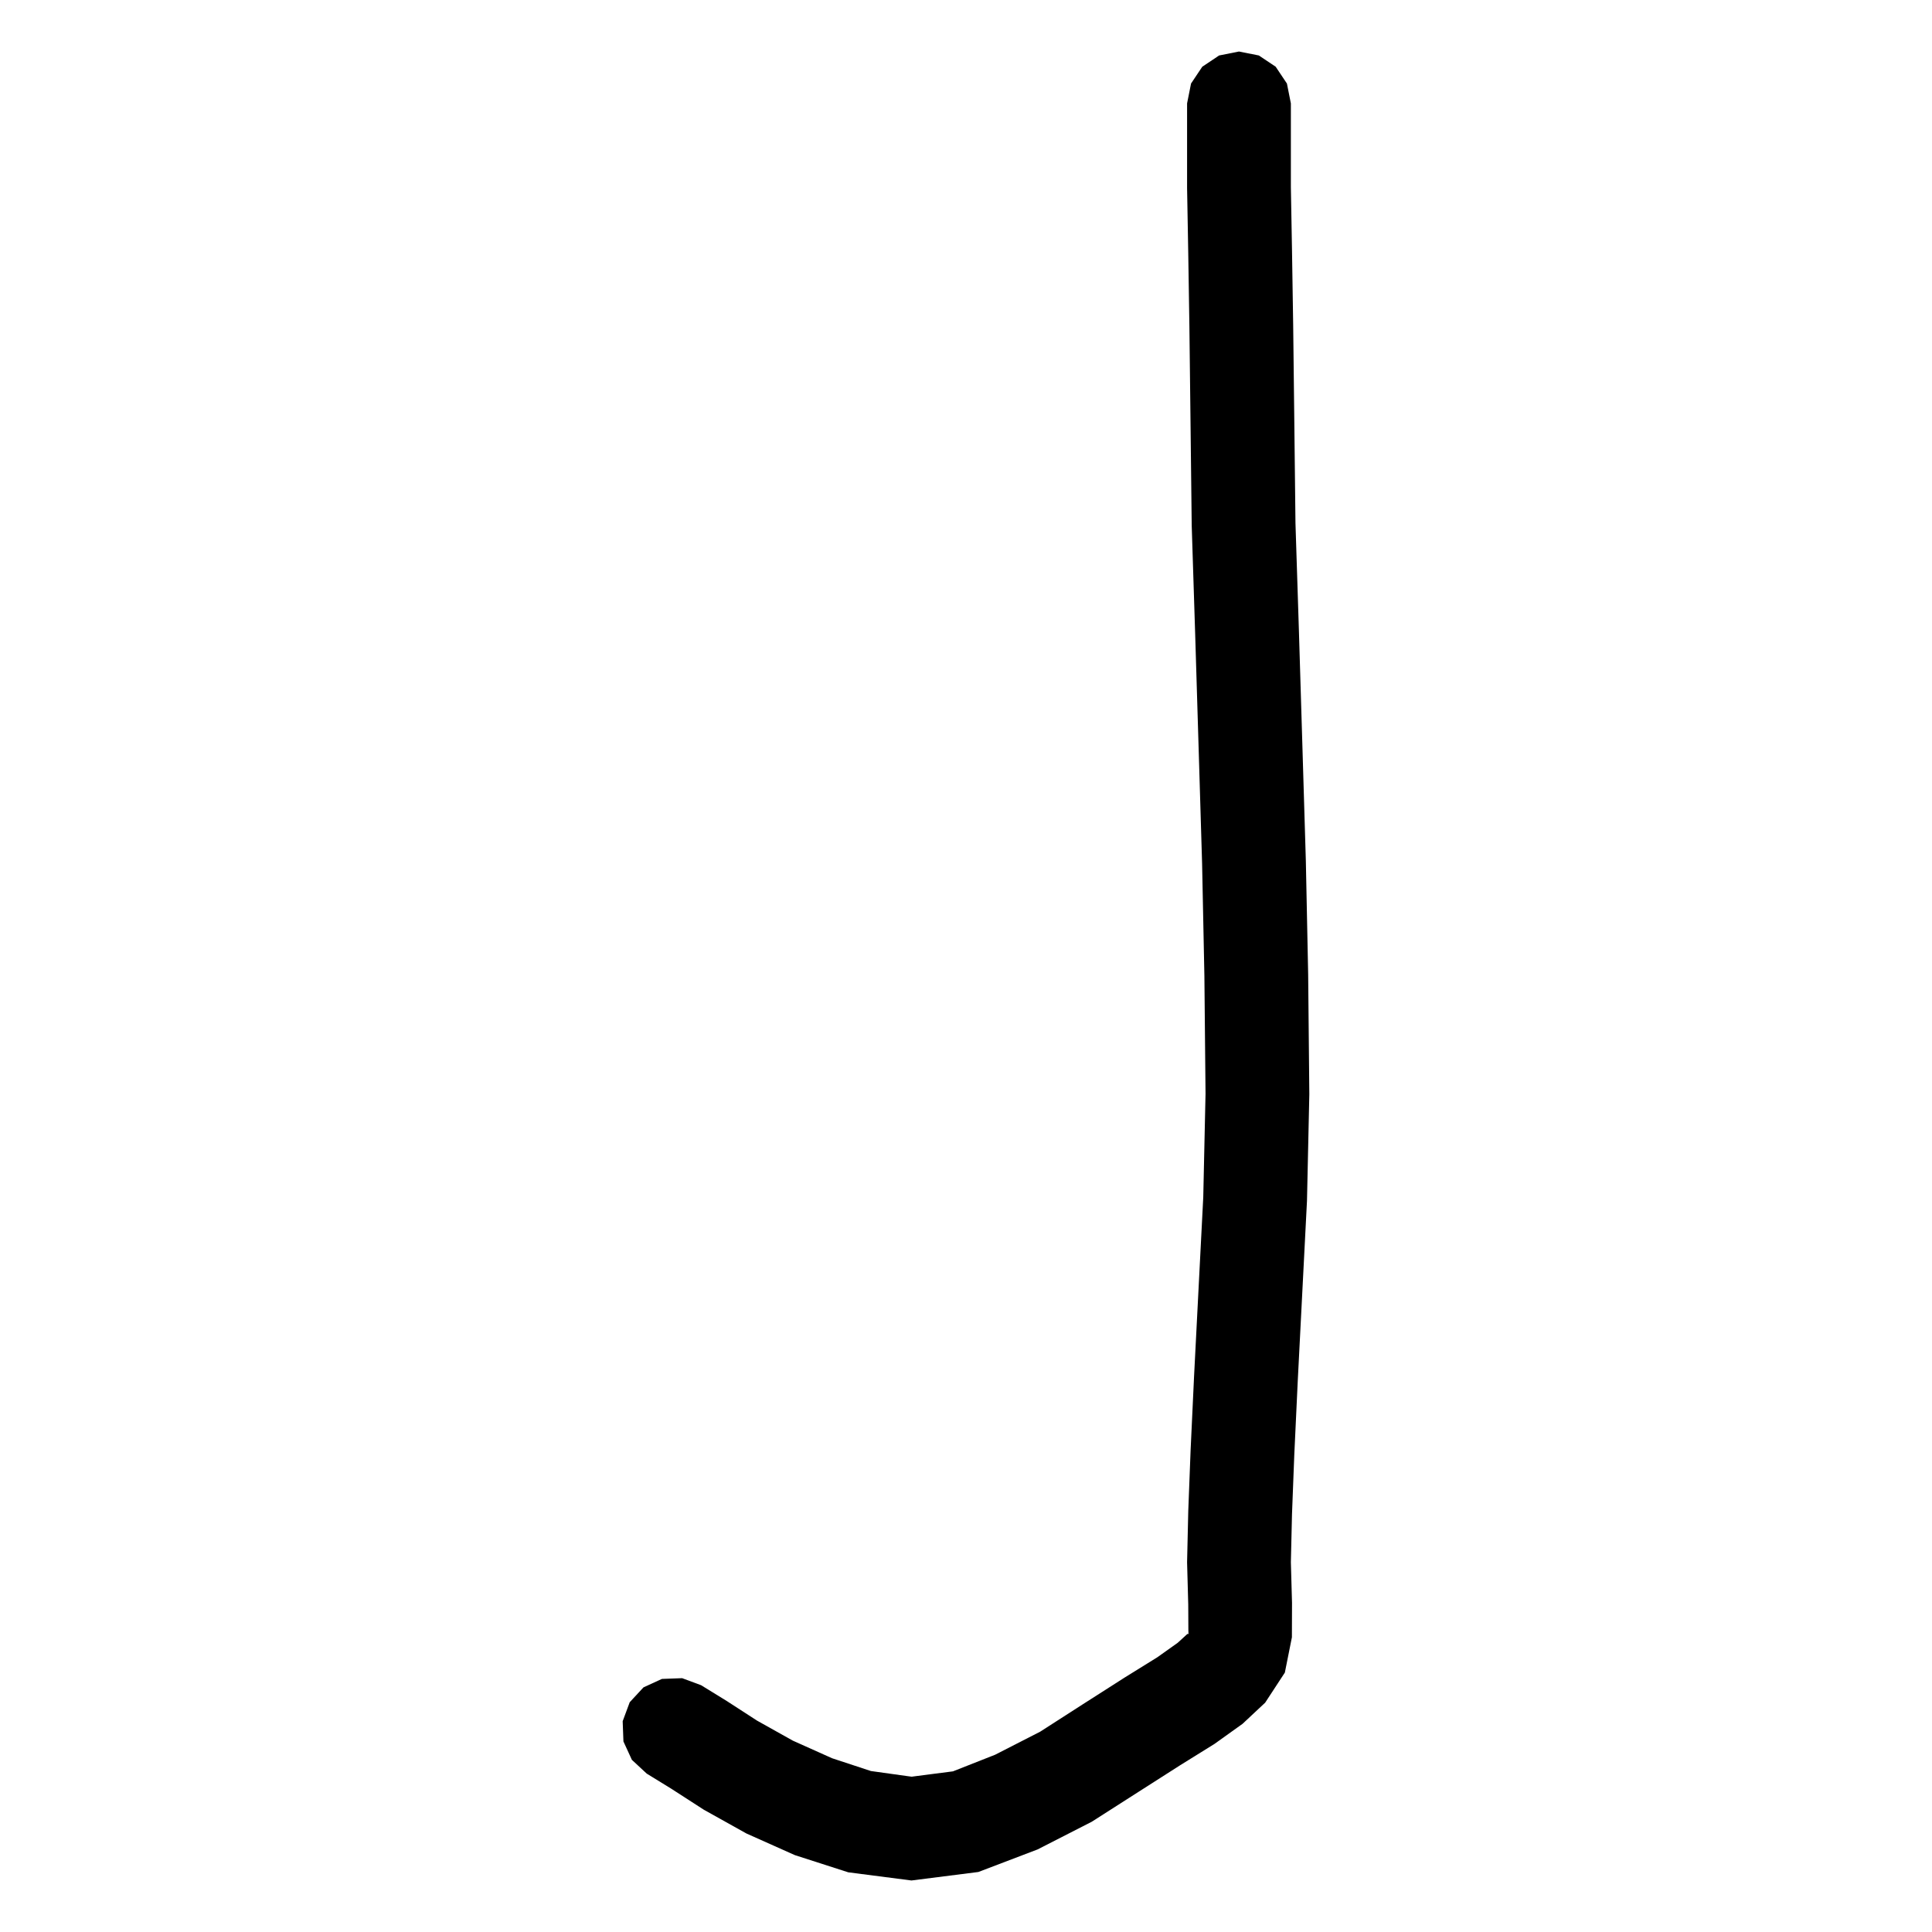
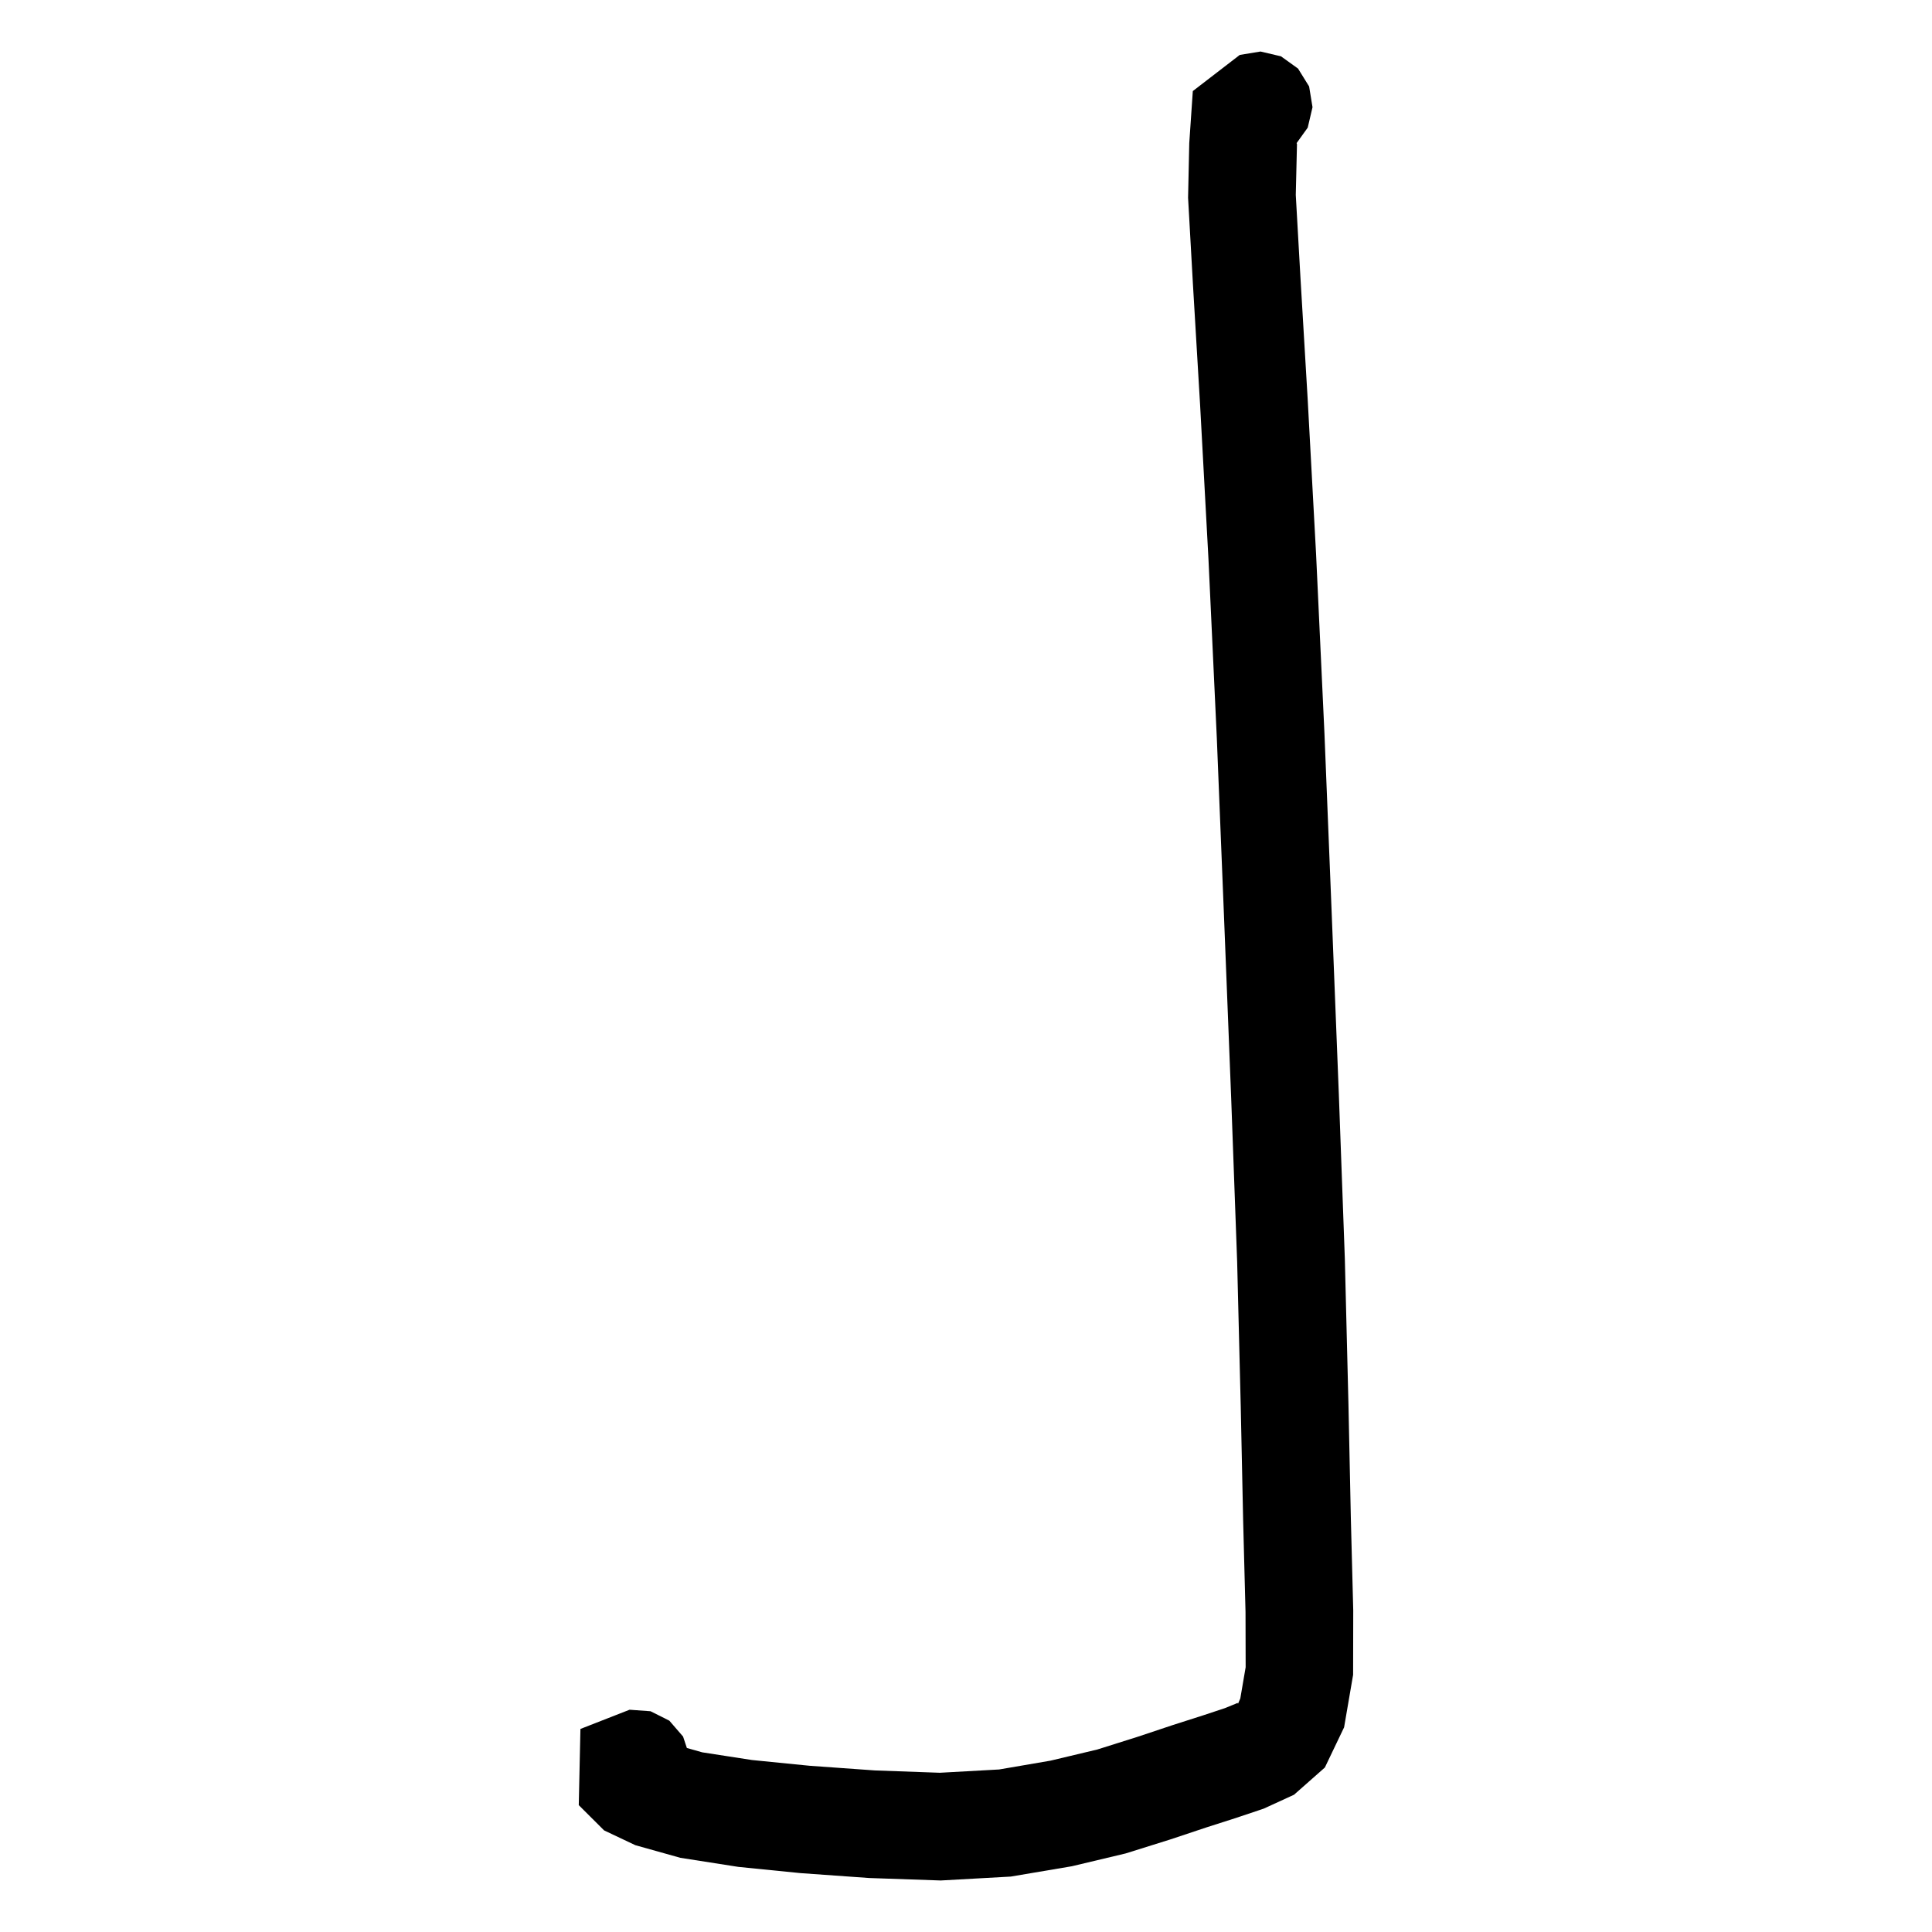
<svg xmlns="http://www.w3.org/2000/svg" viewBox="0 0 300 300" width="300" height="300">
-   <path d="M 184.33 16.058 L 184.33 20.236 L 184.33 29.206 L 184.51 39.292 L 184.689 50.726 L 184.868 65.932 L 185.048 81.595 L 185.587 98.5 L 186.124 116.22 L 186.661 134.087 L 187.017 151.553 L 187.195 169.835 L 186.842 185.886 L 186.131 199.726 L 185.414 213.709 L 184.875 225.219 L 184.513 234.623 L 184.33 242.578 L 184.51 249.154 L 184.529 253.119 L 184.548 253.731 L 184.383 253.713 L 182.878 255.087 L 179.712 257.34 L 174.659 260.473 L 168.168 264.62 L 161.521 268.893 L 154.532 272.47 L 147.975 275.055 L 141.533 275.884 L 135.233 275.004 L 129.205 273.019 L 123.112 270.288 L 117.554 267.177 L 112.833 264.12 L 108.869 261.68 L 105.921 260.586 L 102.779 260.703 L 99.921 262.014 L 97.783 264.319 L 96.689 267.267 L 96.806 270.409 L 98.117 273.266 L 100.422 275.405 L 104.217 277.739 L 109.285 281.01 L 115.904 284.703 L 123.42 288.061 L 131.717 290.732 L 141.533 292 L 151.924 290.68 L 161.124 287.176 L 169.535 282.875 L 176.855 278.194 L 183.257 274.104 L 188.59 270.791 L 192.945 267.672 L 196.454 264.391 L 199.512 259.716 L 200.606 254.241 L 200.624 248.894 L 200.446 242.578 L 200.621 235.132 L 200.976 225.913 L 201.511 214.503 L 202.226 200.551 L 202.948 186.457 L 203.311 169.918 L 203.131 151.312 L 202.771 133.681 L 202.233 115.734 L 201.696 97.999 L 201.16 81.239 L 200.983 65.745 L 200.804 50.51 L 200.624 39.023 L 200.446 29.054 L 200.446 20.236 L 200.446 16.058 L 199.833 12.974 L 198.086 10.36 L 195.472 8.613 L 192.388 8 L 189.304 8.613 L 186.69 10.36 L 184.943 12.974 Z" fill="black" fill-rule="nonzero" />
+   <path d="M 192.511 8.528 L 185.22 14.141 L 184.668 22.228 L 184.484 30.703 L 185.239 44.167 L 186.354 62.926 L 187.652 86.85 L 188.95 114.675 L 190.064 142.339 L 191.179 170.575 L 192.106 195.98 L 192.662 218.405 L 193.034 236.063 L 193.404 250.312 L 193.424 258.885 L 192.593 263.74 L 192.234 264.564 L 192.192 264.424 L 190.215 265.235 L 186.721 266.391 L 182.066 267.881 L 176.52 269.73 L 170.385 271.664 L 163.122 273.394 L 155.138 274.764 L 145.932 275.273 L 135.856 274.912 L 125.712 274.187 L 116.759 273.294 L 109.048 272.102 L 104.14 270.716 L 102.672 270.038 L 104.006 271.358 L 102.507 279.721 L 99.834 282.085 L 102.931 281.056 L 105.399 278.92 L 106.861 276.003 L 107.096 272.748 L 106.067 269.651 L 103.932 267.183 L 101.014 265.721 L 97.759 265.486 L 90.13 268.469 L 89.87 280.302 L 93.806 284.224 L 98.657 286.52 L 105.645 288.48 L 114.662 289.89 L 124.296 290.855 L 134.969 291.617 L 146.082 292 L 156.949 291.394 L 166.438 289.79 L 174.787 287.802 L 181.663 285.648 L 187.269 283.779 L 191.907 282.295 L 196.22 280.848 L 200.934 278.686 L 205.724 274.457 L 208.711 268.218 L 210.11 260.063 L 210.13 250.049 L 209.757 235.674 L 209.386 218.017 L 208.826 195.462 L 207.895 169.939 L 206.779 141.672 L 205.663 113.948 L 204.359 86.012 L 203.055 61.982 L 201.939 43.196 L 201.207 30.267 L 201.395 22.386 L 200.718 20.437 L 198.385 24.191 L 201.158 22.471 L 203.062 19.82 L 203.807 16.643 L 203.279 13.422 L 201.559 10.649 L 198.909 8.745 L 195.731 8 Z" fill="black" fill-rule="nonzero" />
</svg>
